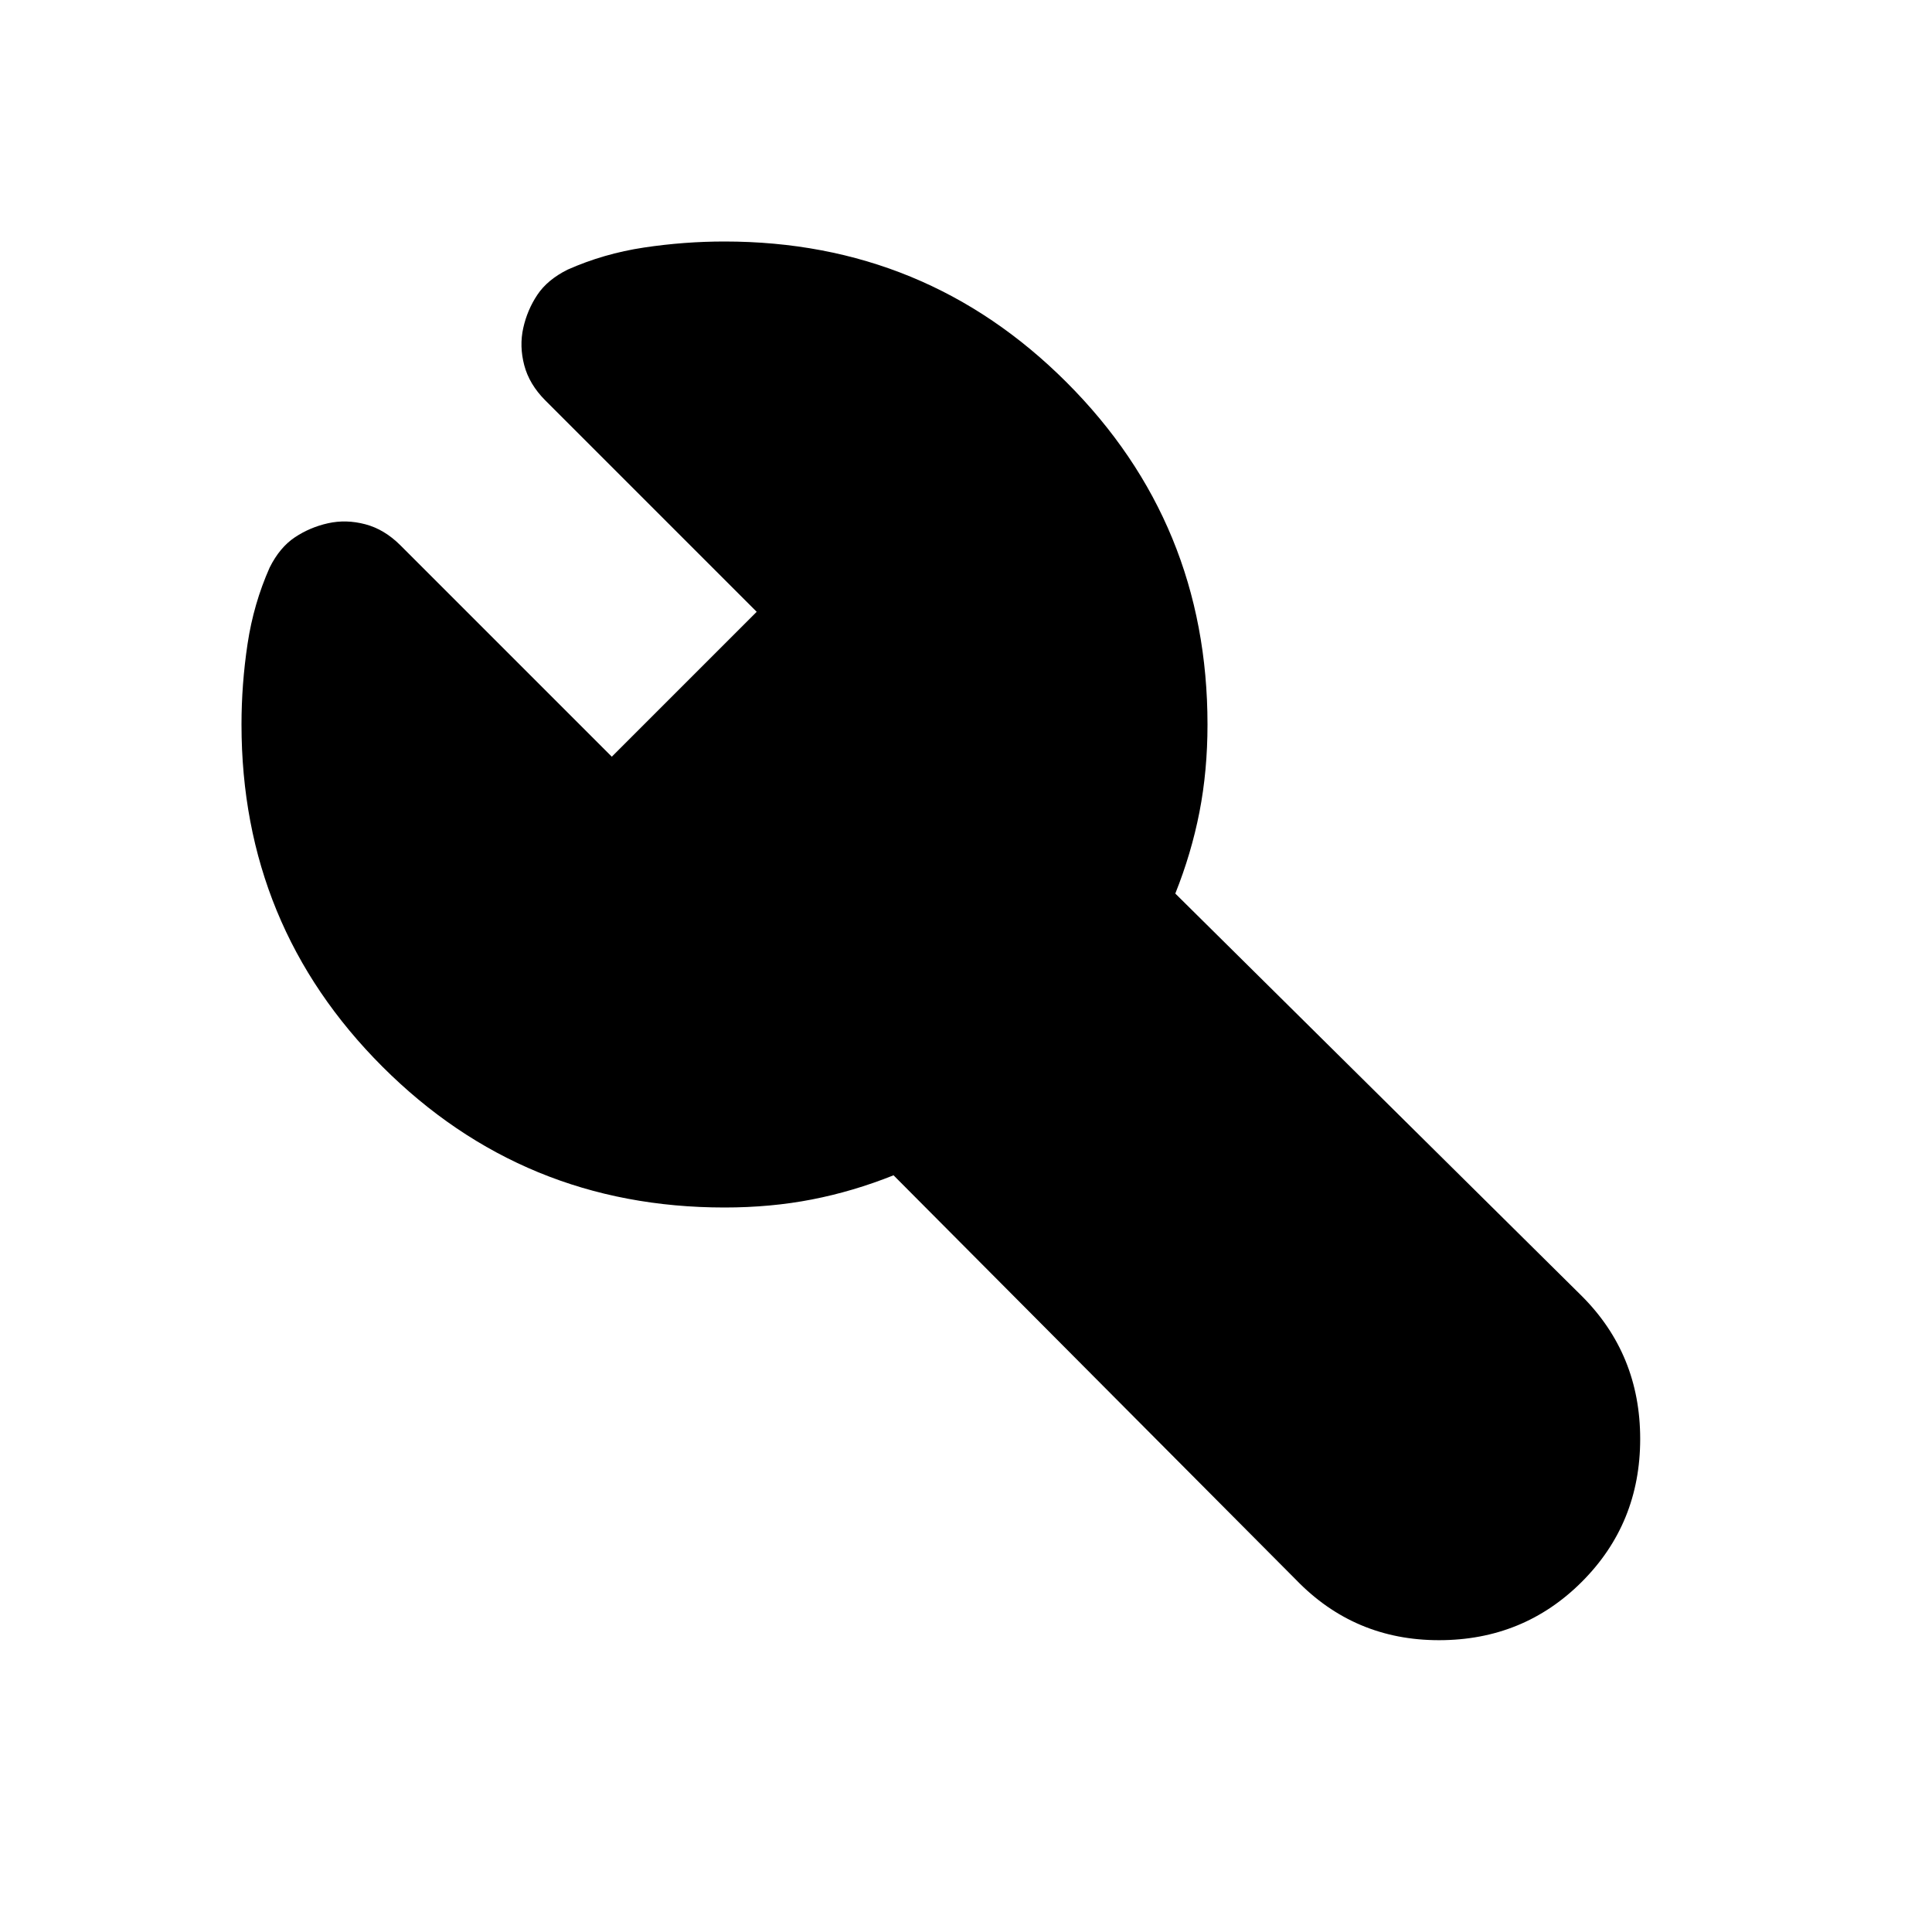
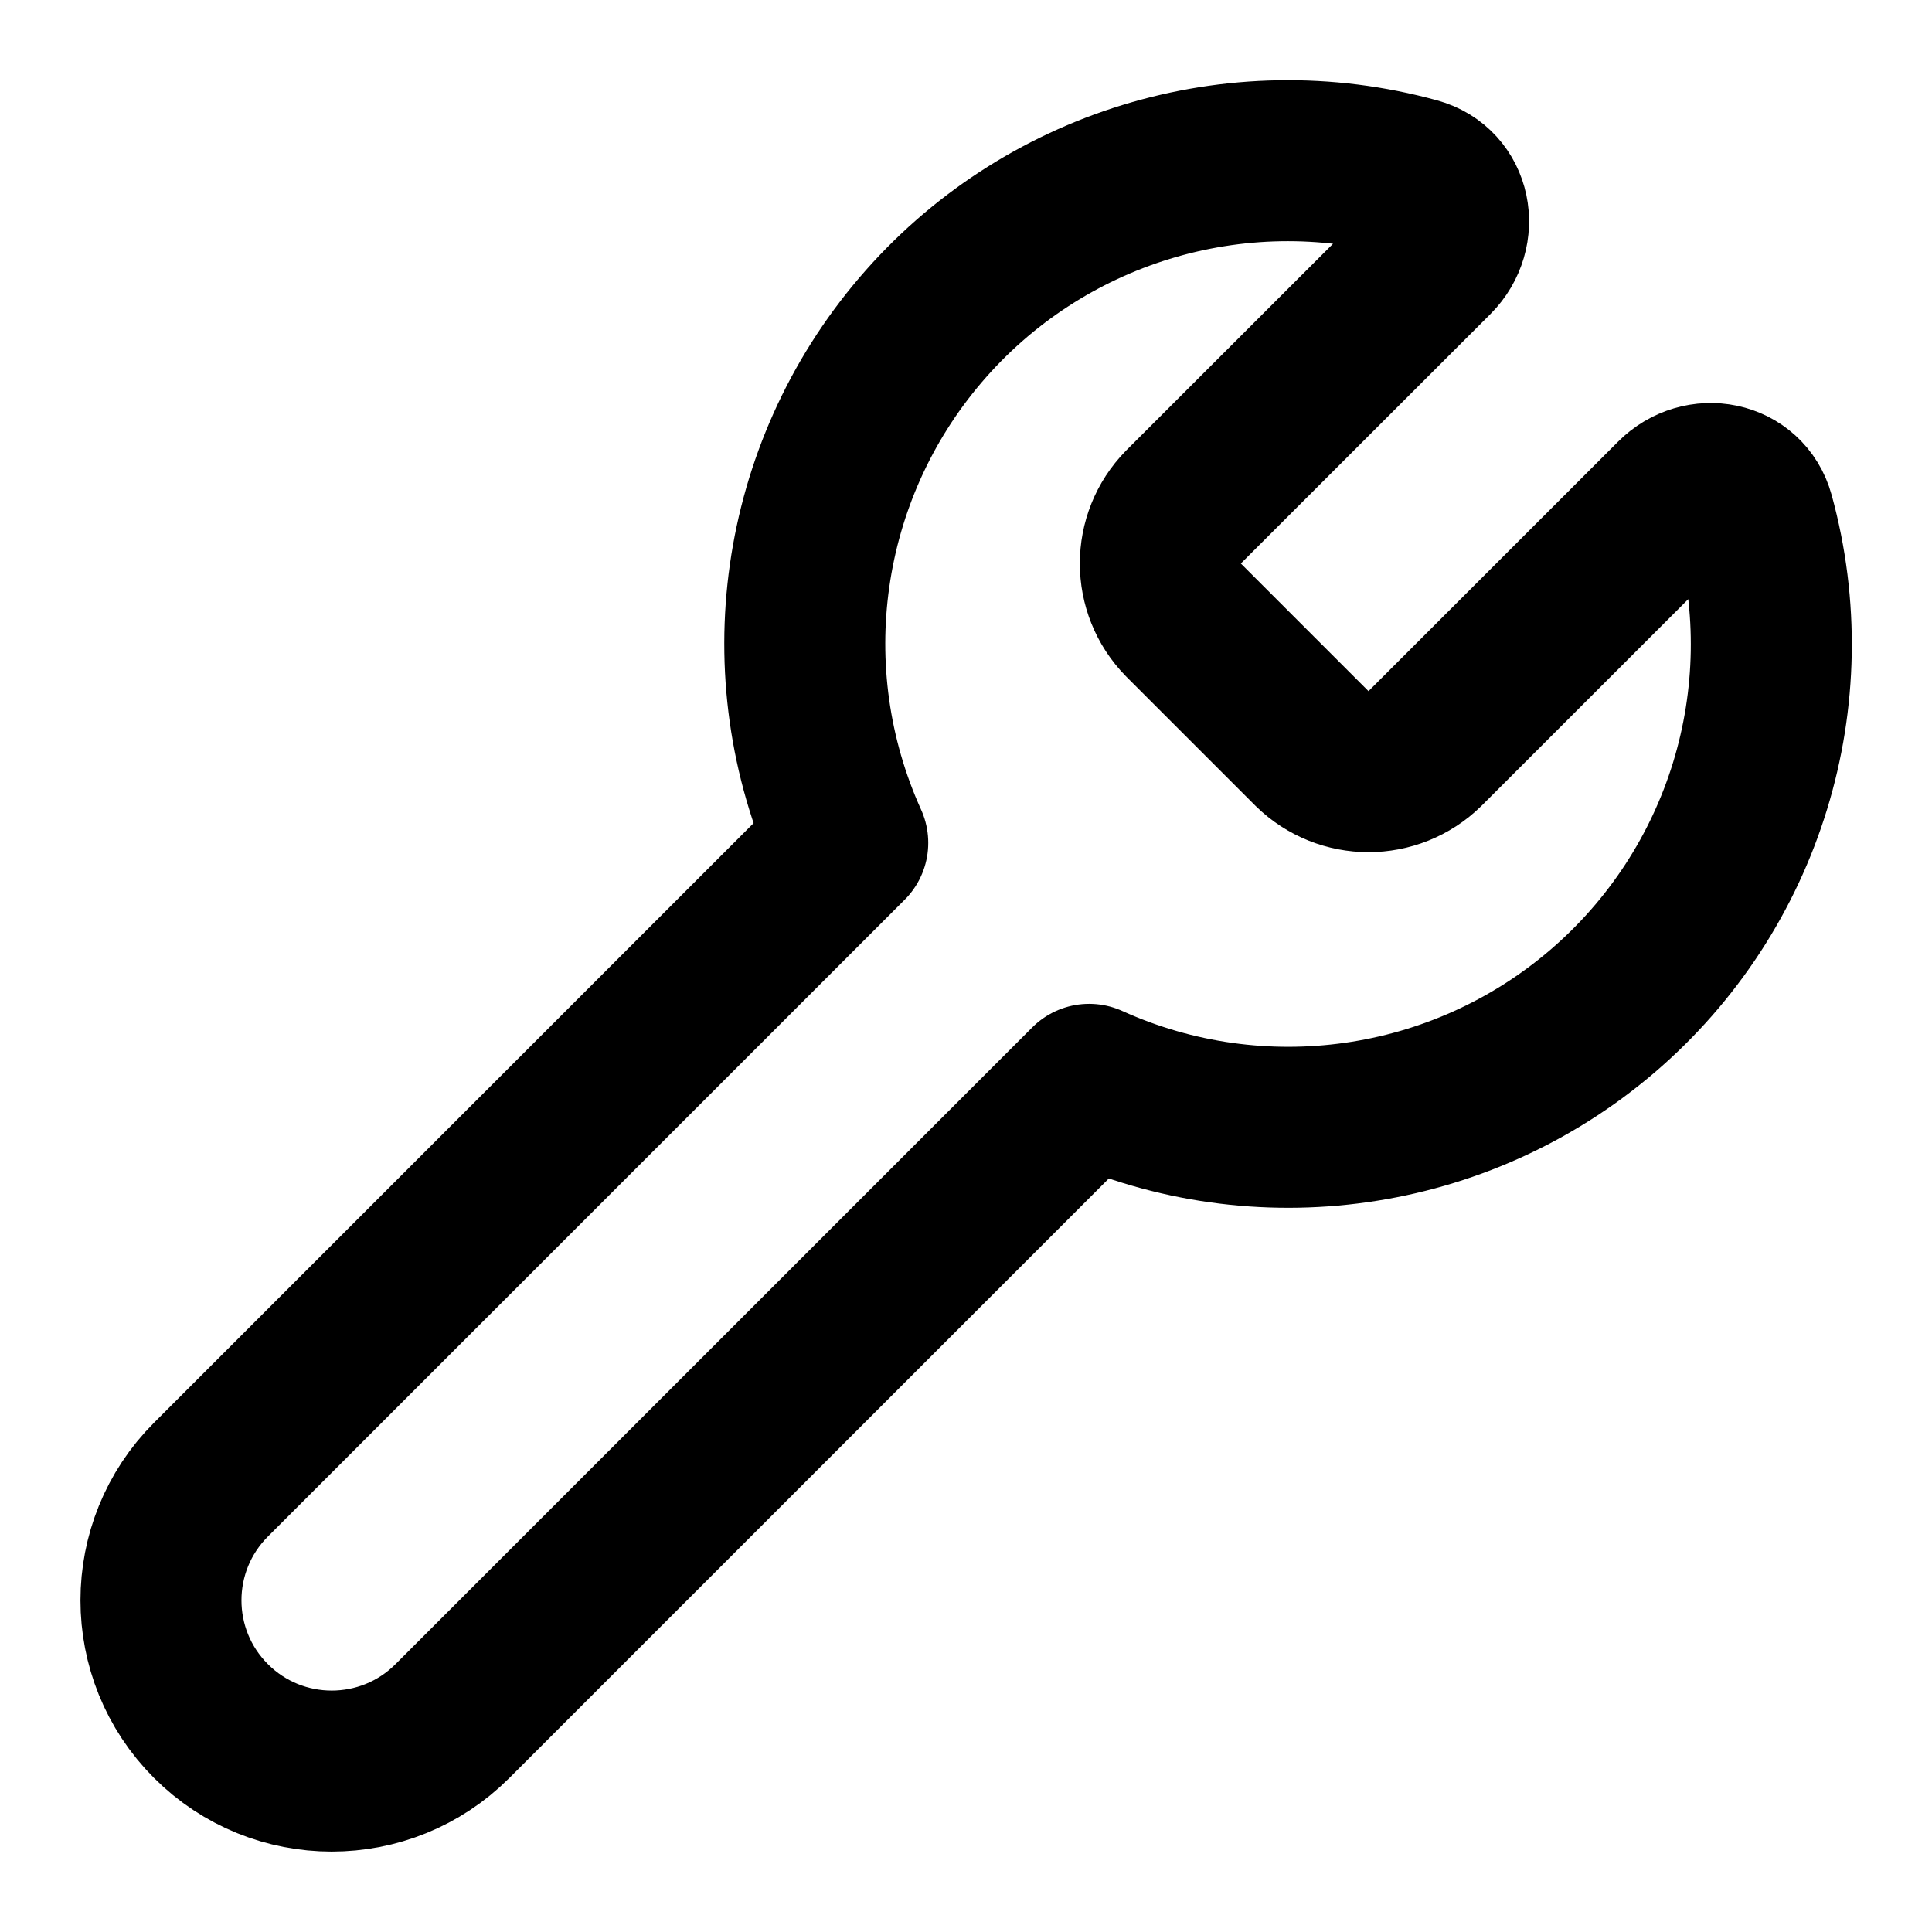
- <svg xmlns="http://www.w3.org/2000/svg" height="24px" viewBox="0 -960 960 960" width="24px" fill="currentColor">
-   <path d="M360-360q-100 0-170-70t-70-170q0-20 3-40t11-38q5-10 12.5-15t16.5-7q9-2 18.5.5T199-689l105 105 72-72-105-105q-8-8-10.5-17.5T260-797q2-9 7-16.5t15-12.5q18-8 38-11t40-3q100 0 170 70t70 170q0 23-4 43.5T584-516l202 200q29 29 29 71t-29 71q-29 29-71 29t-71-30L444-376q-20 8-40.5 12t-43.5 4Z" />
+ <svg xmlns="http://www.w3.org/2000/svg" width="24" height="24" viewBox="0 0 24 24" fill="none" stroke="currentColor" stroke-width="2" stroke-linecap="round" stroke-linejoin="round" class="lucide lucide-wrench-icon lucide-wrench">
+   <path d="M14.7 6.3a1 1 0 0 0 0 1.4l1.6 1.6a1 1 0 0 0 1.4 0l3.106-3.105c.32-.322.863-.22.983.218a6 6 0 0 1-8.259 7.057l-7.91 7.91a1 1 0 0 1-2.999-3l7.91-7.91a6 6 0 0 1 7.057-8.259c.438.12.54.662.219.984z" />
</svg>
